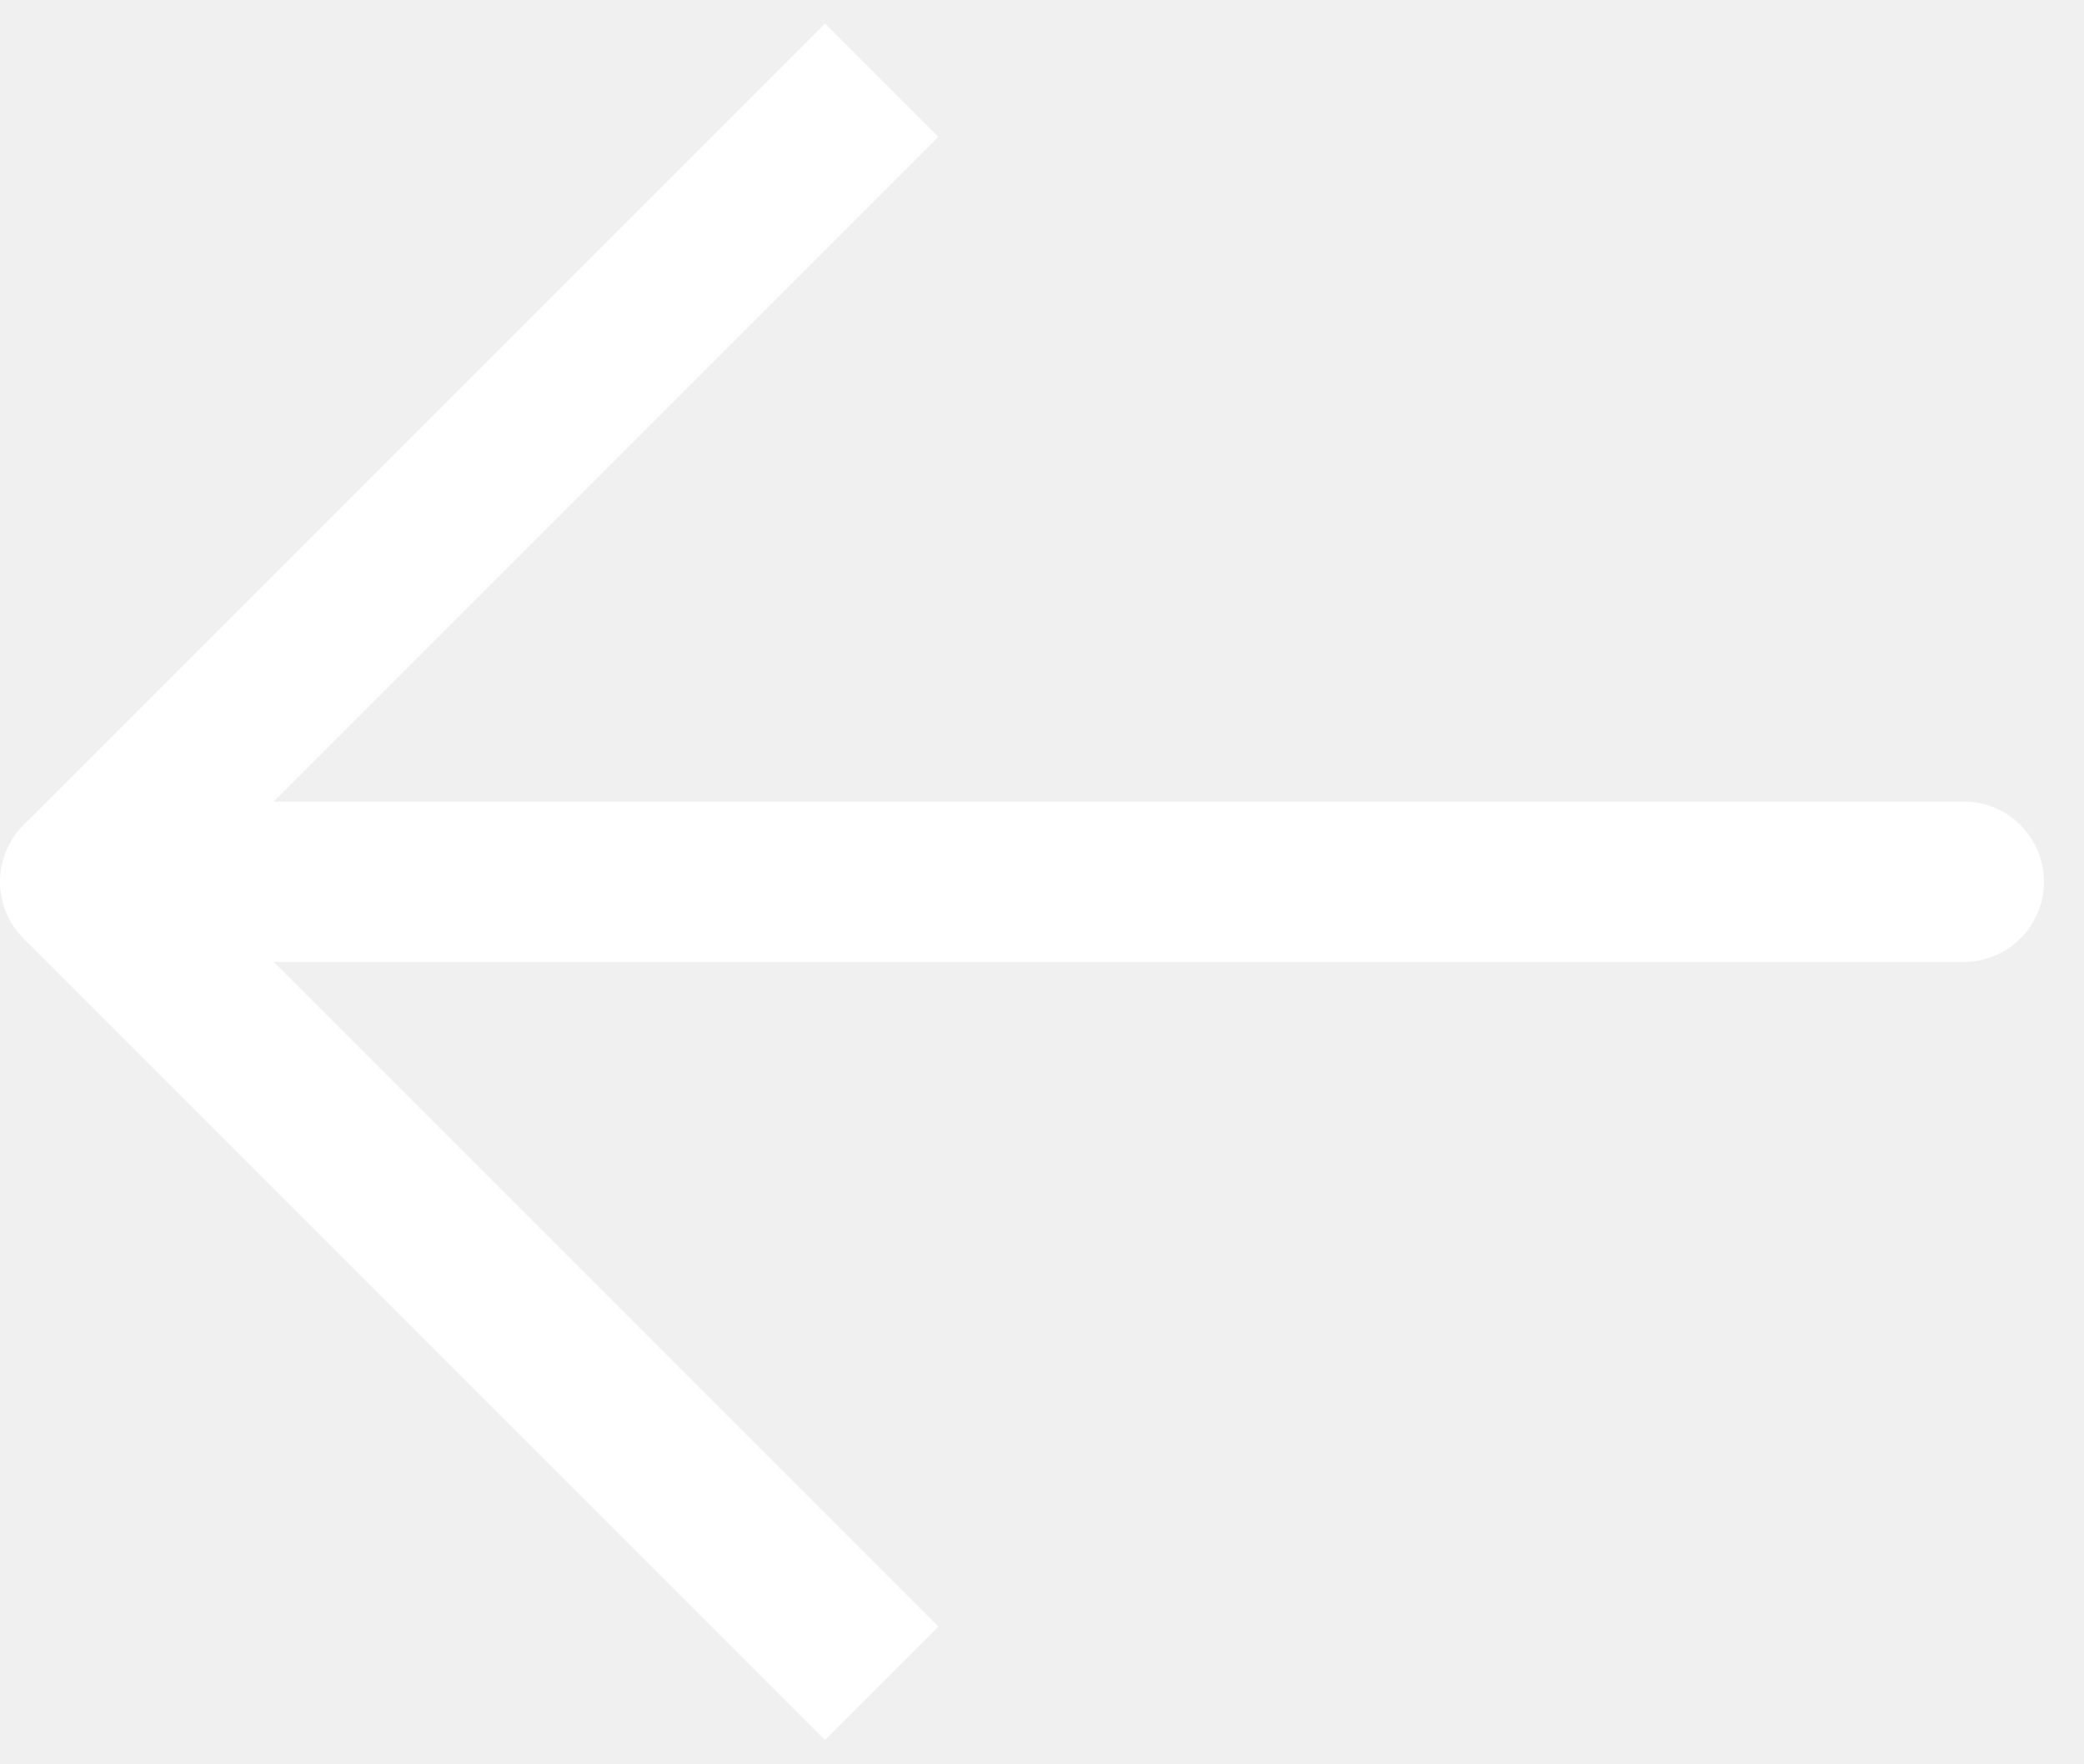
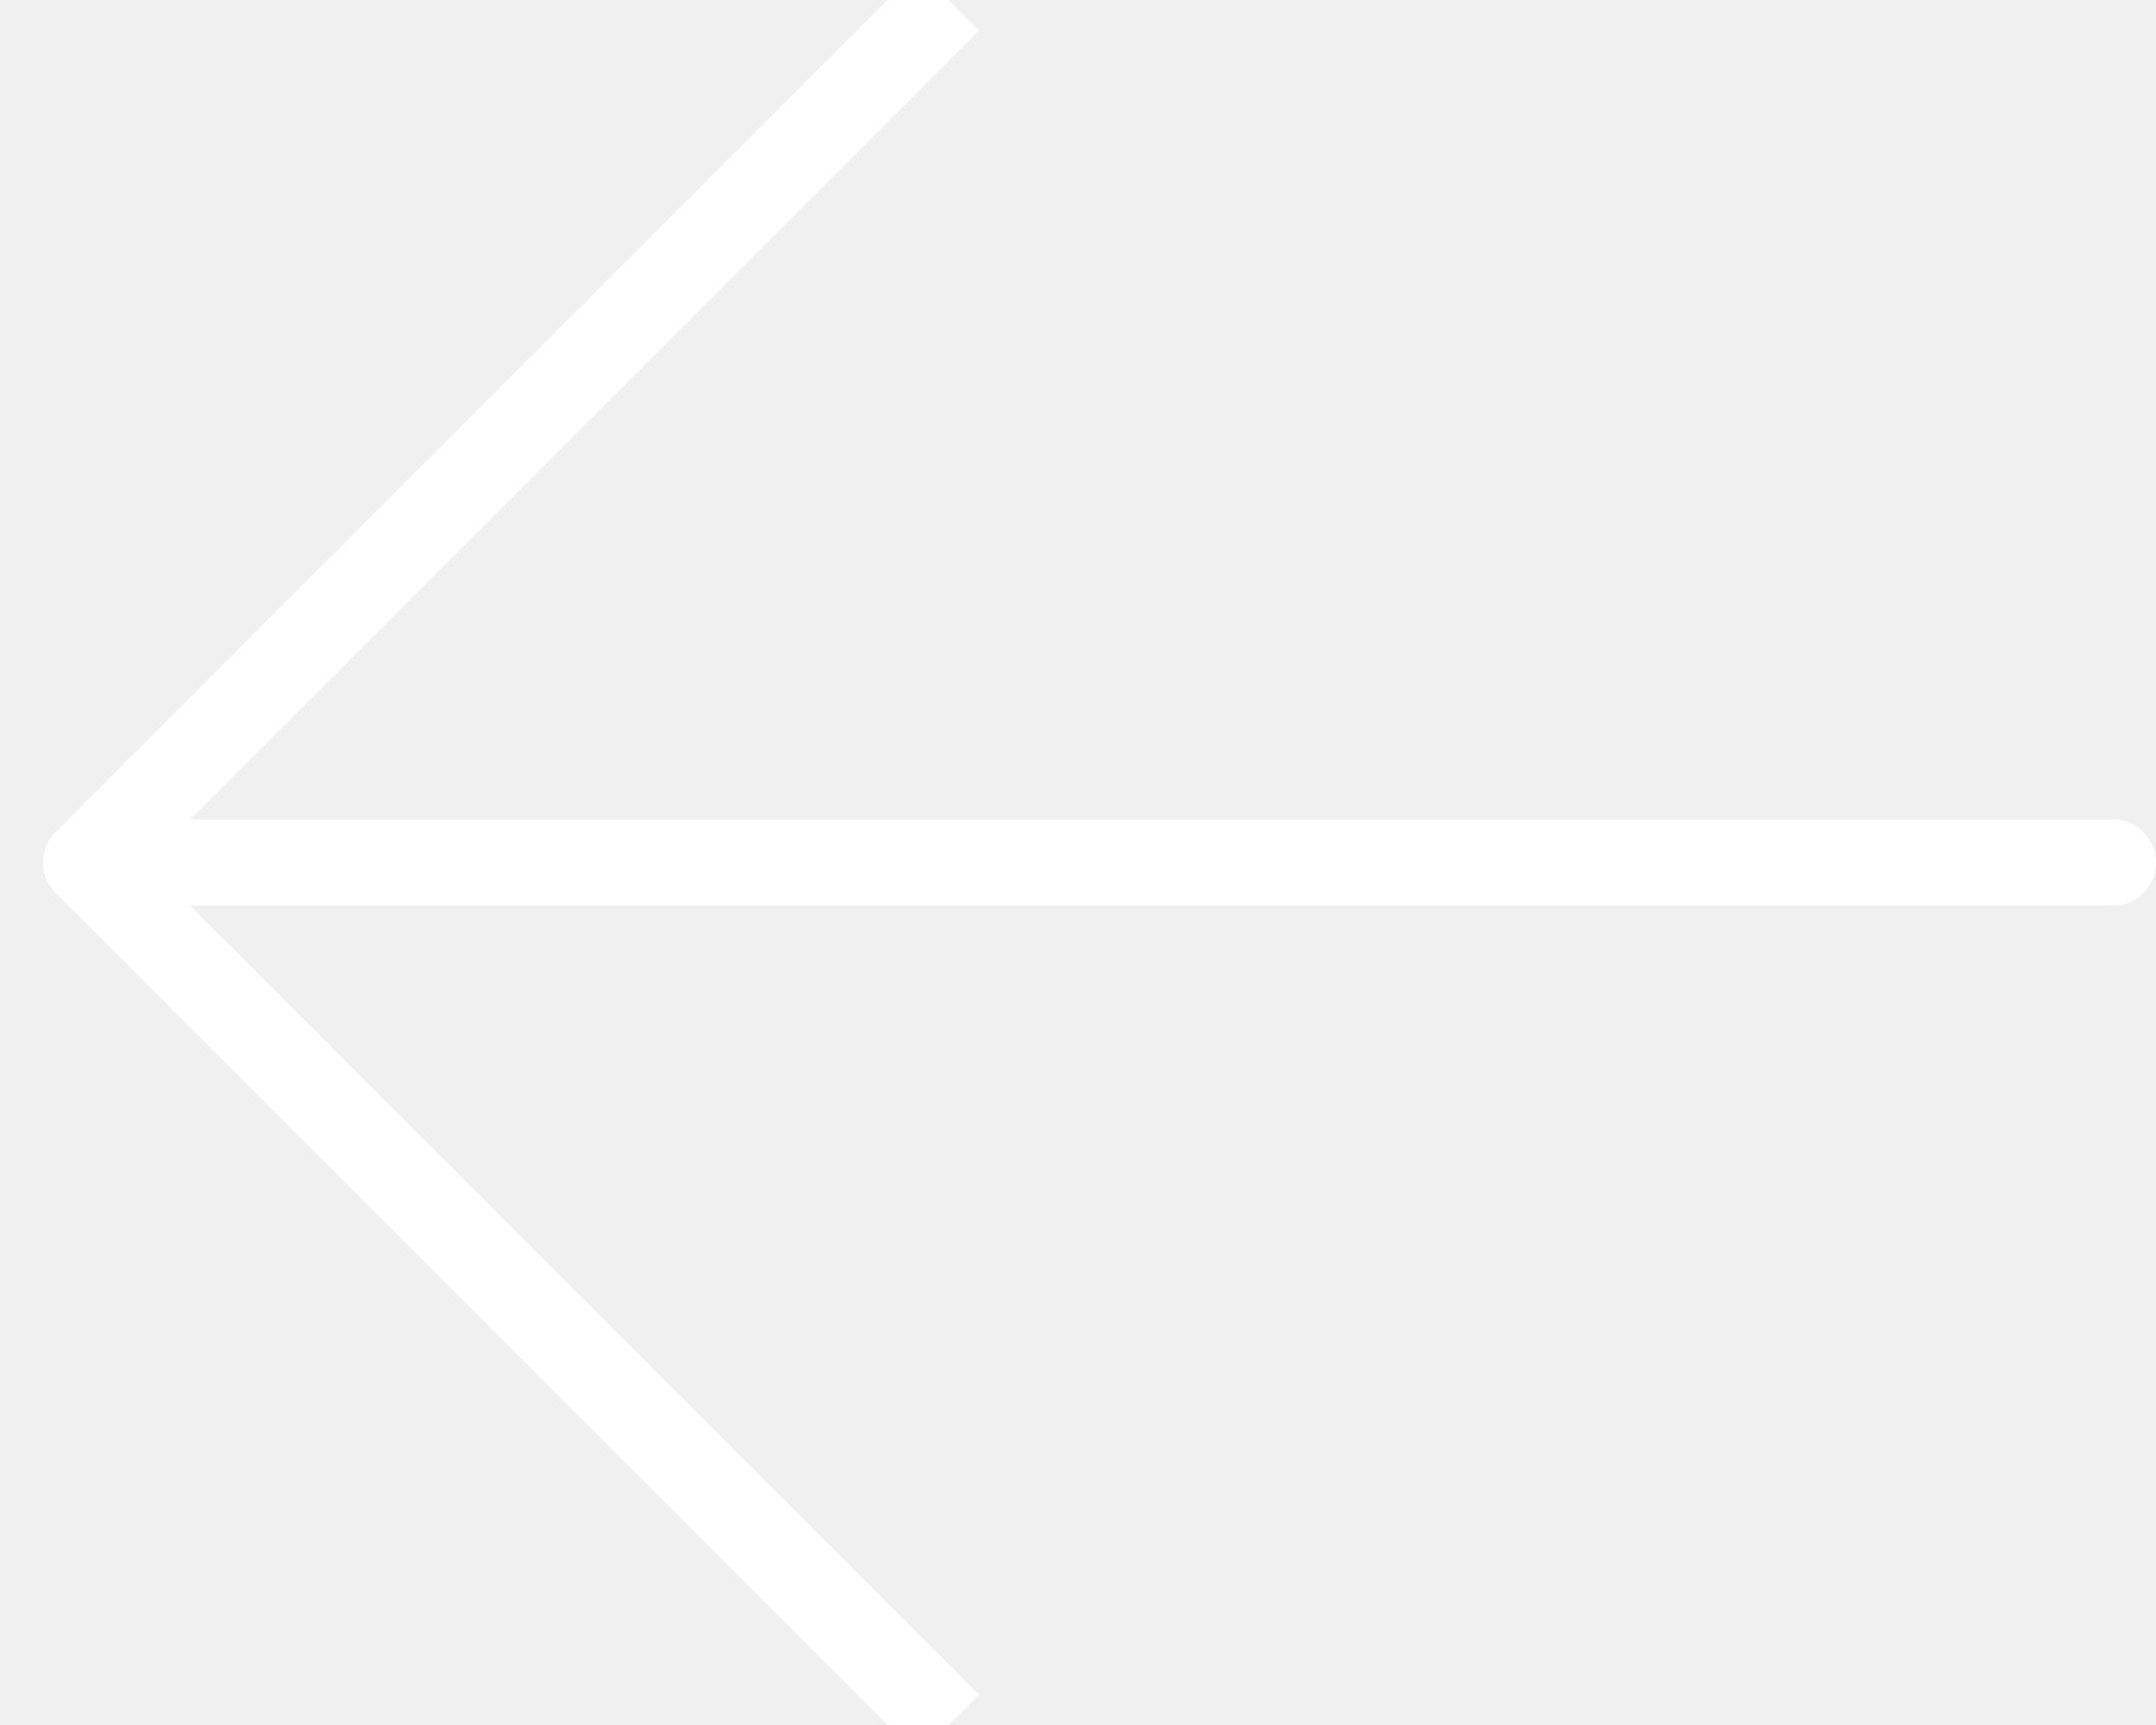
- <svg xmlns="http://www.w3.org/2000/svg" width="26px" height="22px" viewBox="0 0 26 22" version="1.1">
+ <svg xmlns="http://www.w3.org/2000/svg" width="25px" height="20px" viewBox="0 0 25 20" version="1.1">
  <defs />
  <g id="about" stroke="none" stroke-width="1" fill="none" fill-rule="evenodd">
-     <g id="Tablet-Copy" transform="translate(-39, -55)" stroke="#FFFFFF" stroke-width="2">
+     <g id="Tablet-Copy" transform="translate(-39, -56)" stroke="#FFFFFF">
      <g id="top" transform="translate(40, 36)">
        <g id="Go-back-button" transform="translate(0, 20)">
          <path d="M10,10 L0,20" id="Line" transform="translate(5, 15) scale(1, -1) translate(-5, -15) " />
          <path d="M10,0 L0,10" id="Line" />
          <path d="M23.5,10 L0,10" id="Line" stroke-linecap="round" />
        </g>
      </g>
    </g>
  </g>
</svg>
